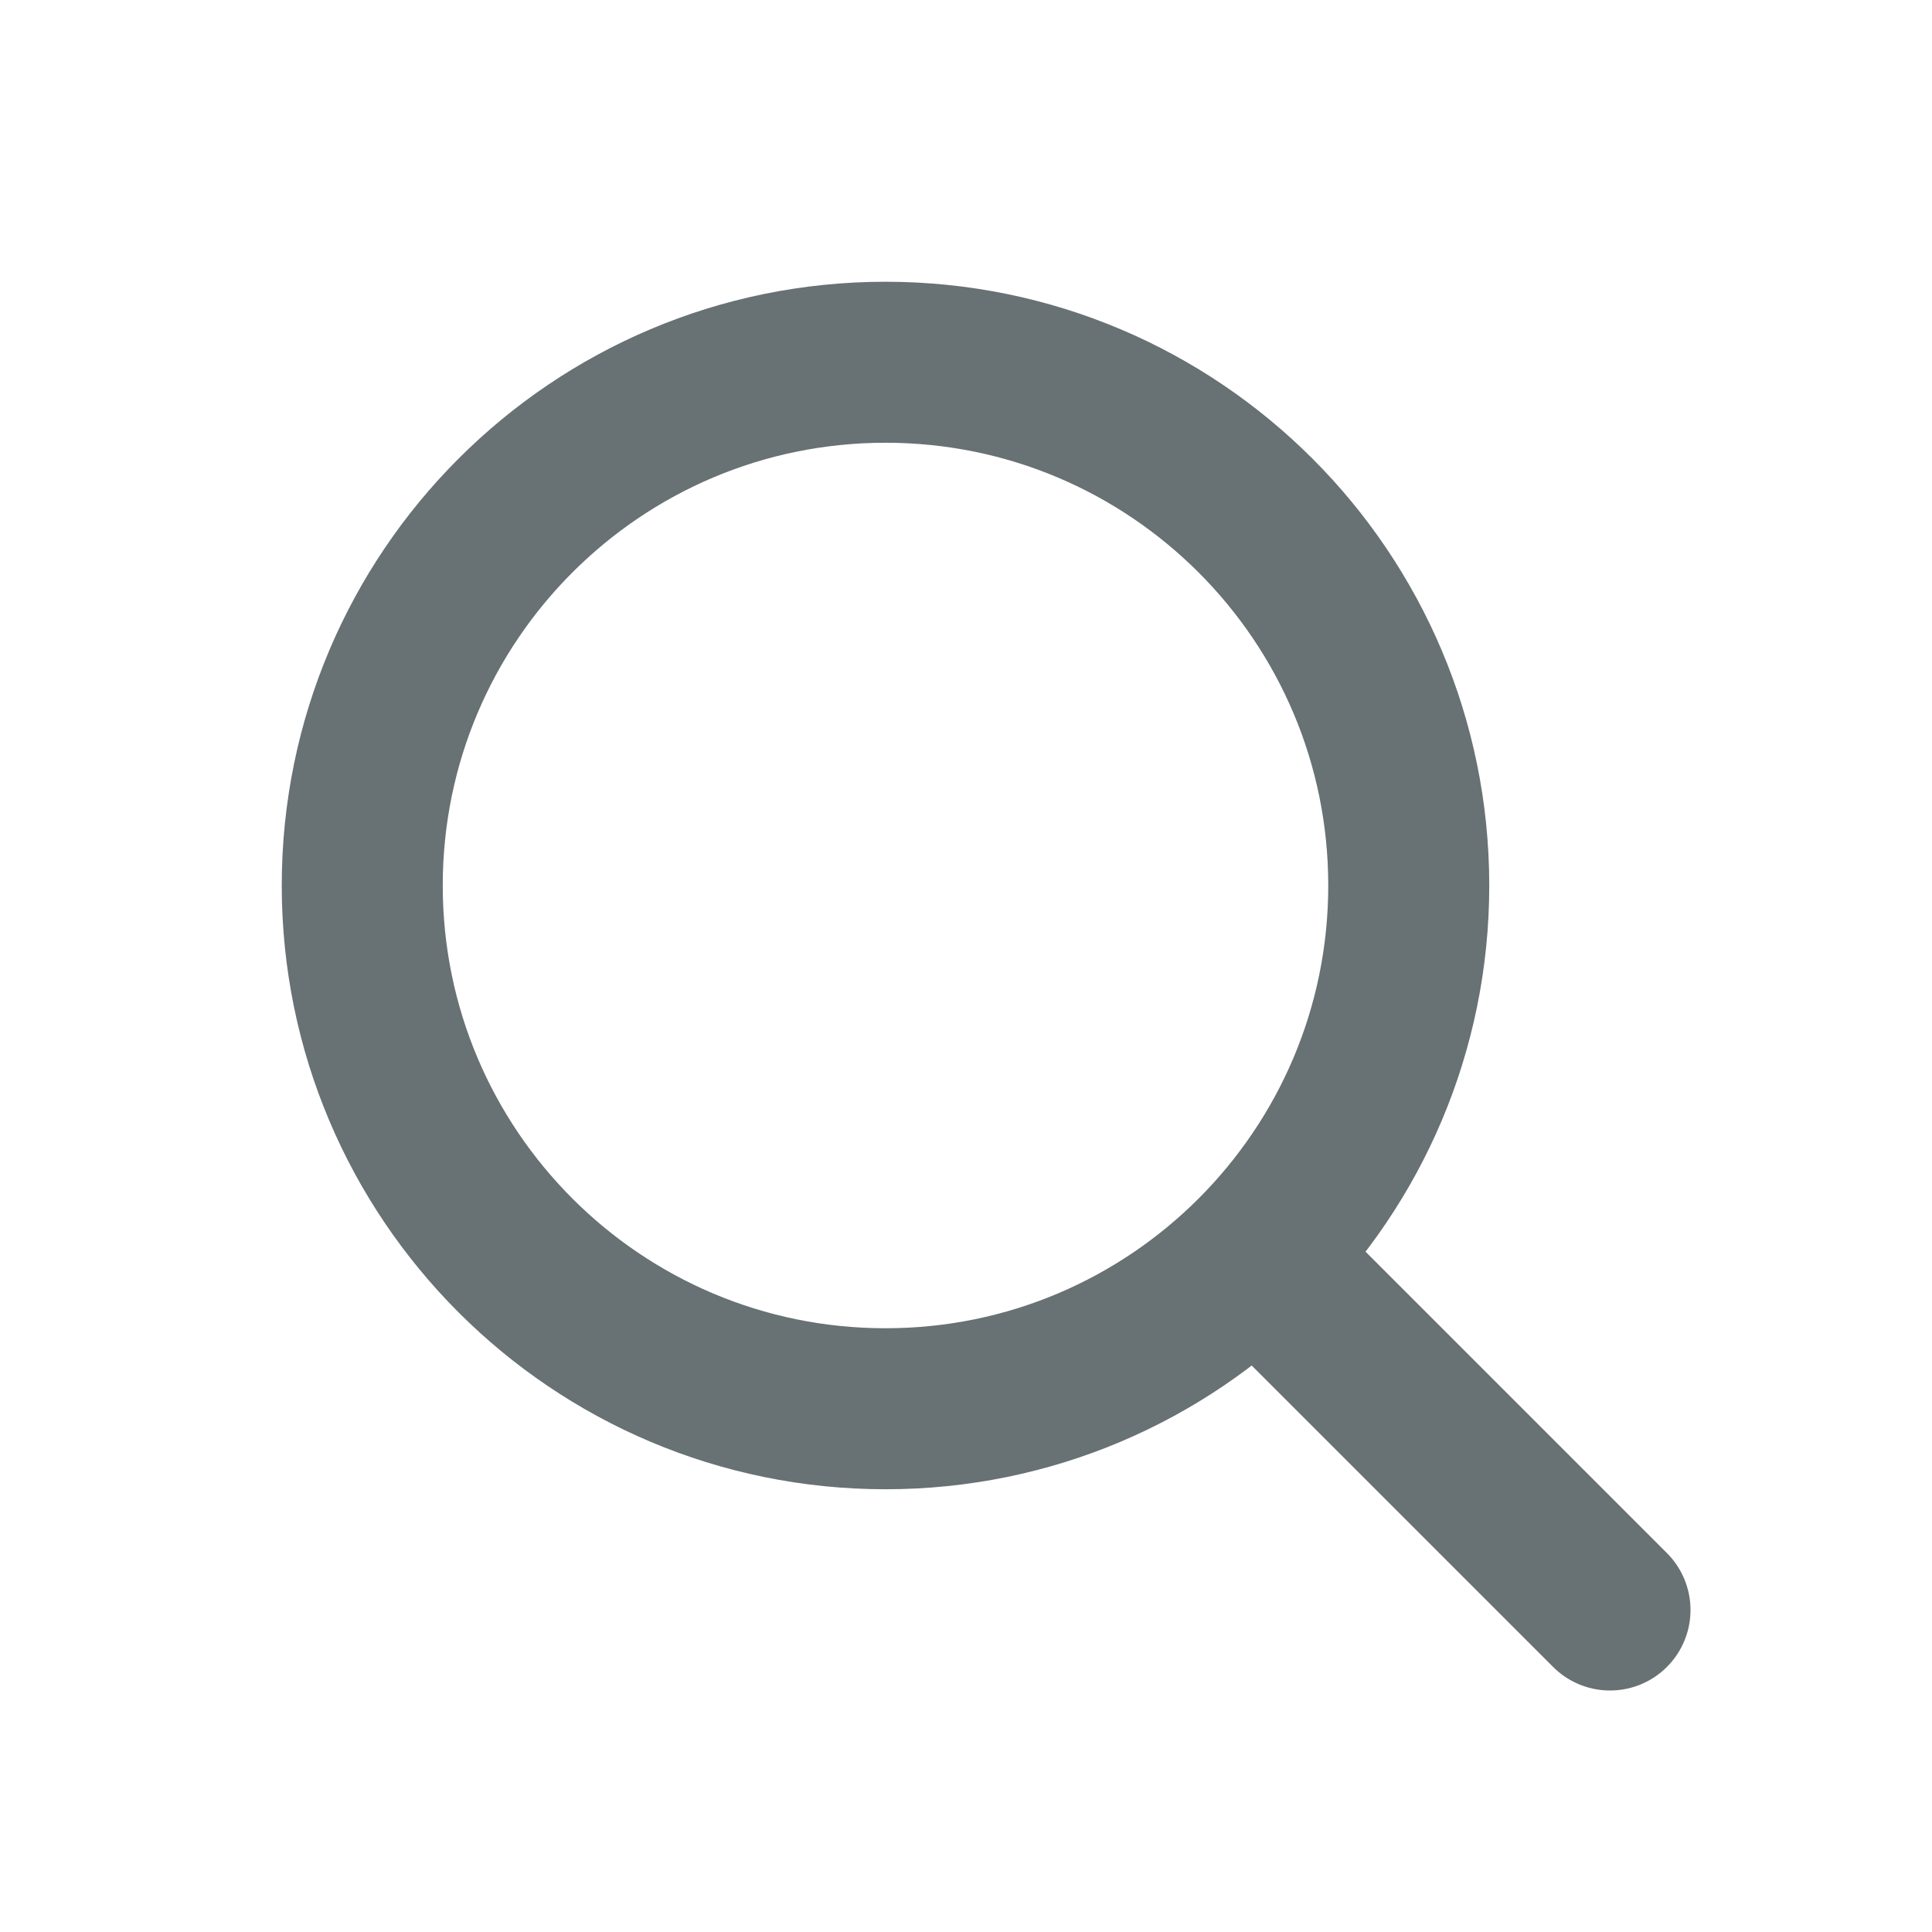
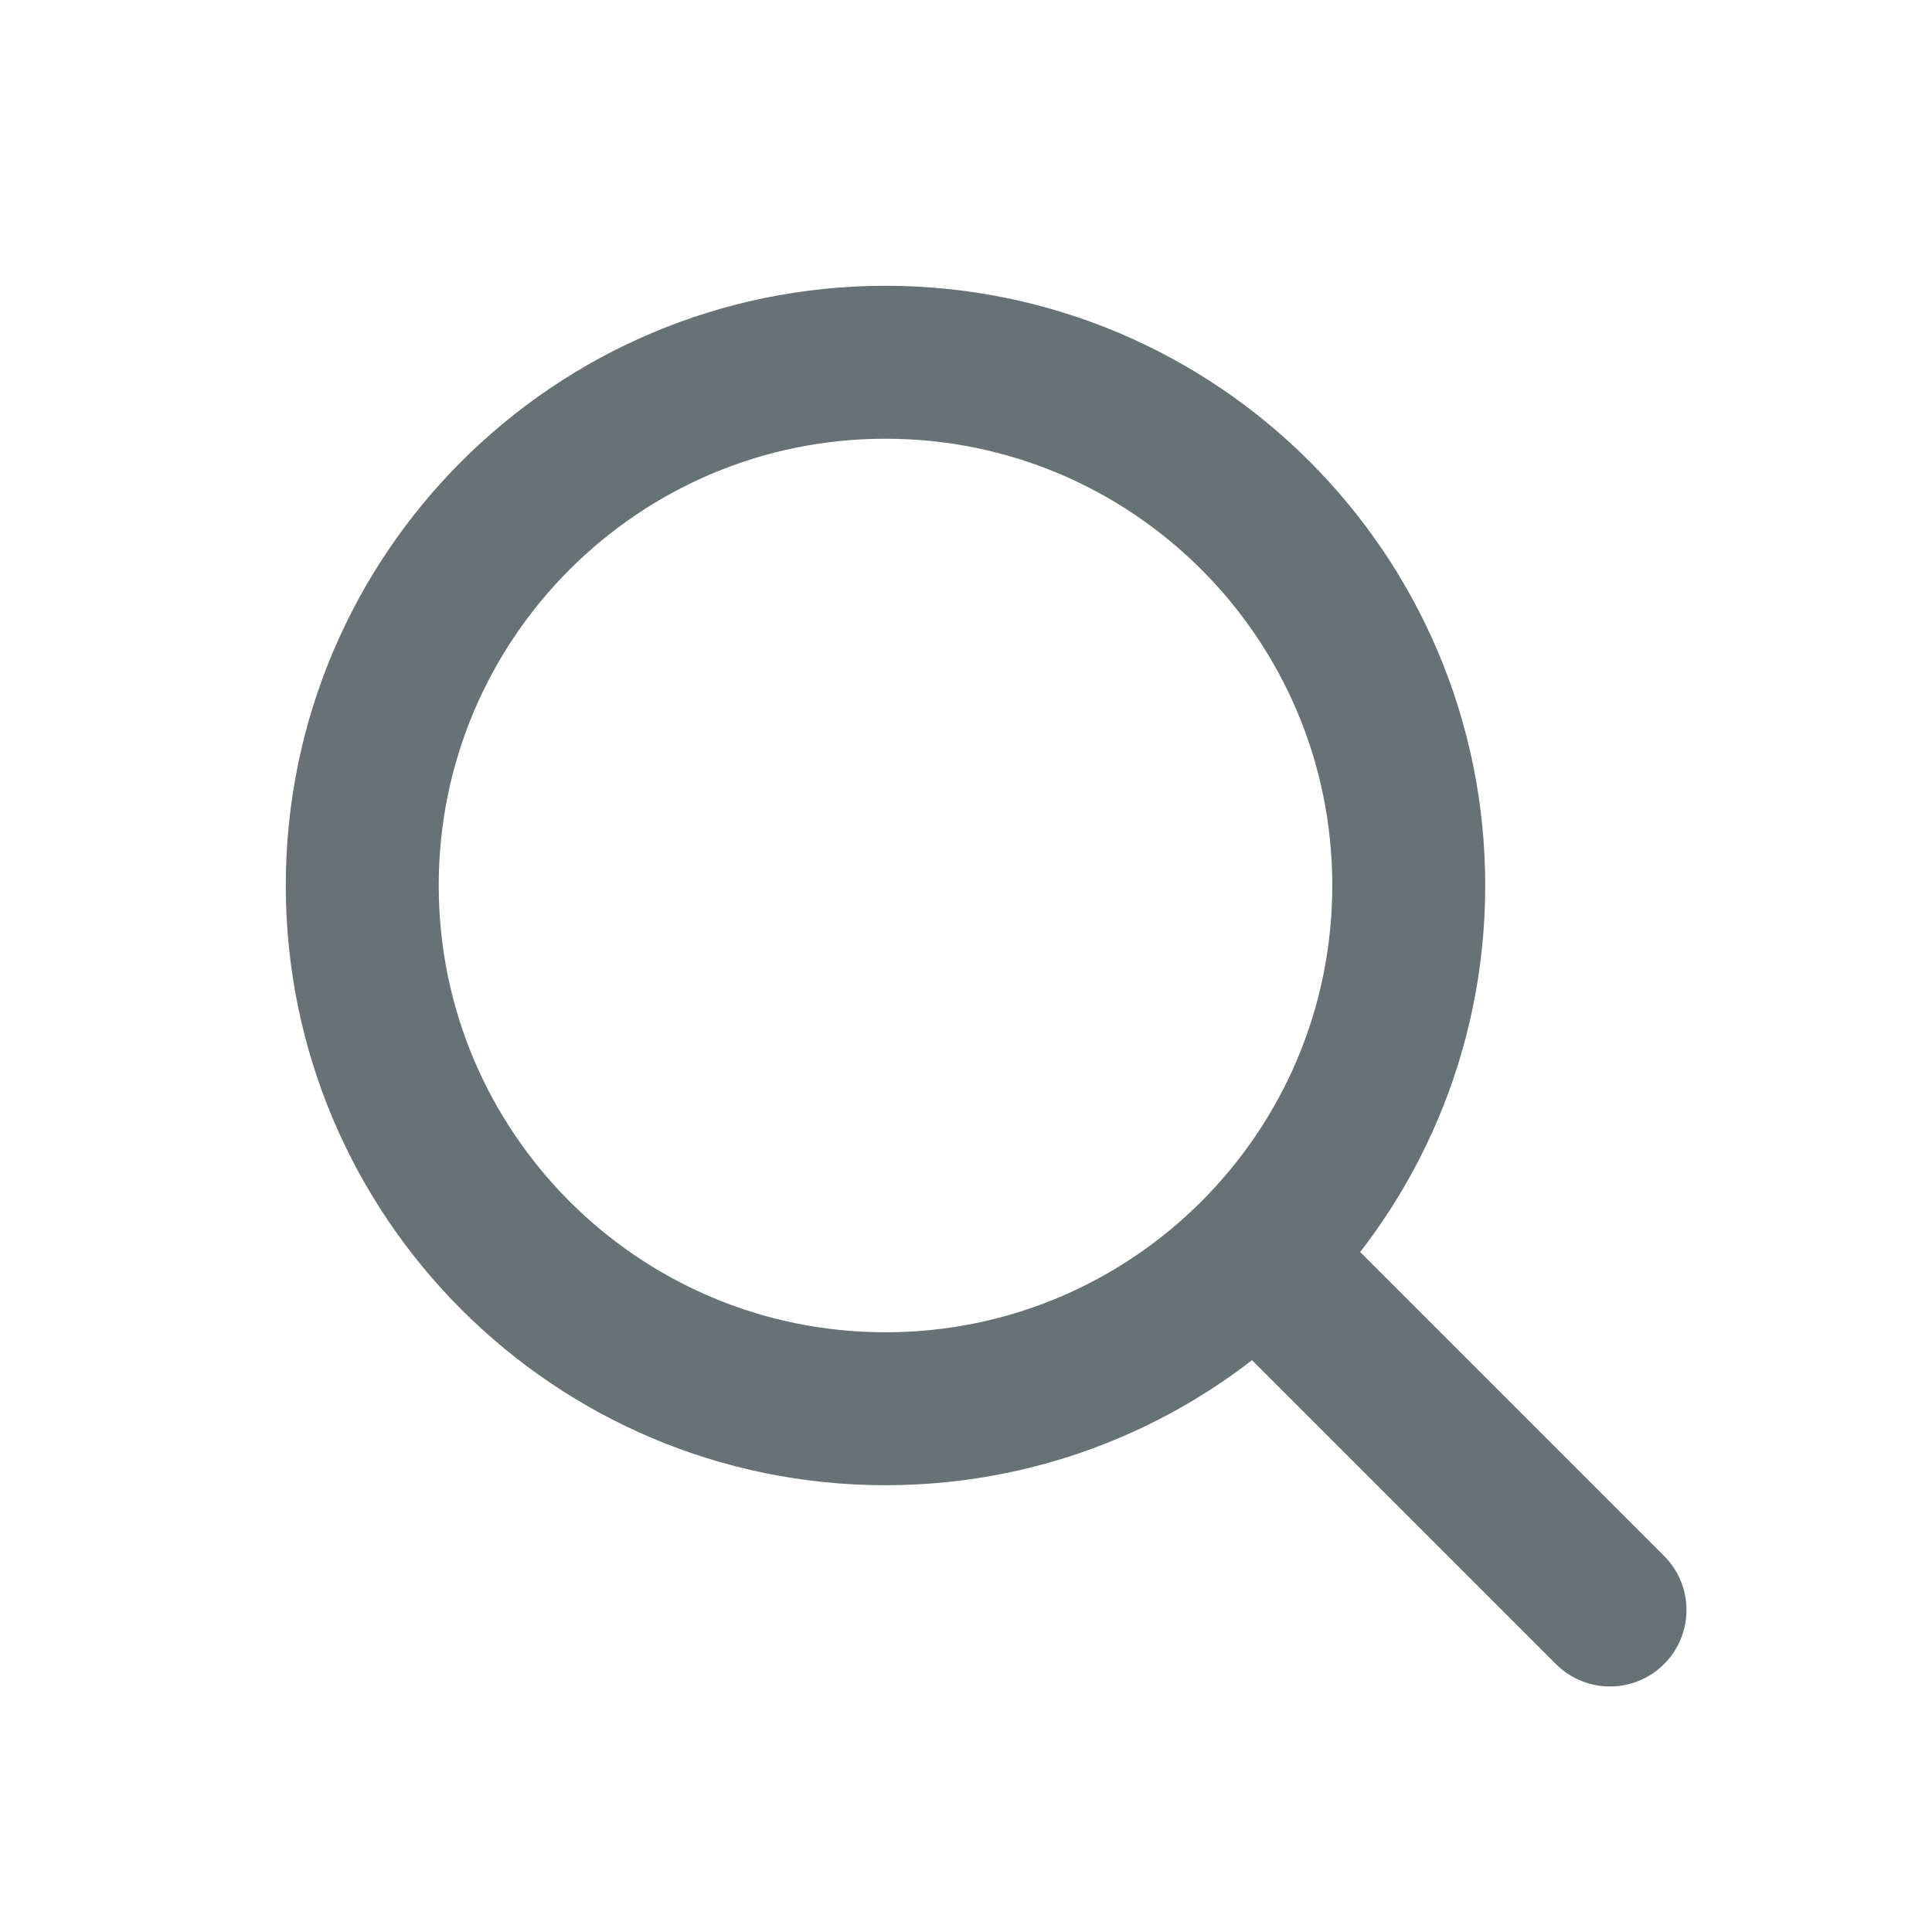
- <svg xmlns="http://www.w3.org/2000/svg" viewBox="0 0 24 24" fill="none" stroke="#687173" stroke-width="2" stroke-linecap="round">
+ <svg xmlns="http://www.w3.org/2000/svg" viewBox="0 0 24 24" fill="none" stroke="#687173" stroke-width="1.9" stroke-linecap="round">
  <circle cx="11" cy="11" r="6.5" />
  <path d="m16 16 4 4" />
</svg>
